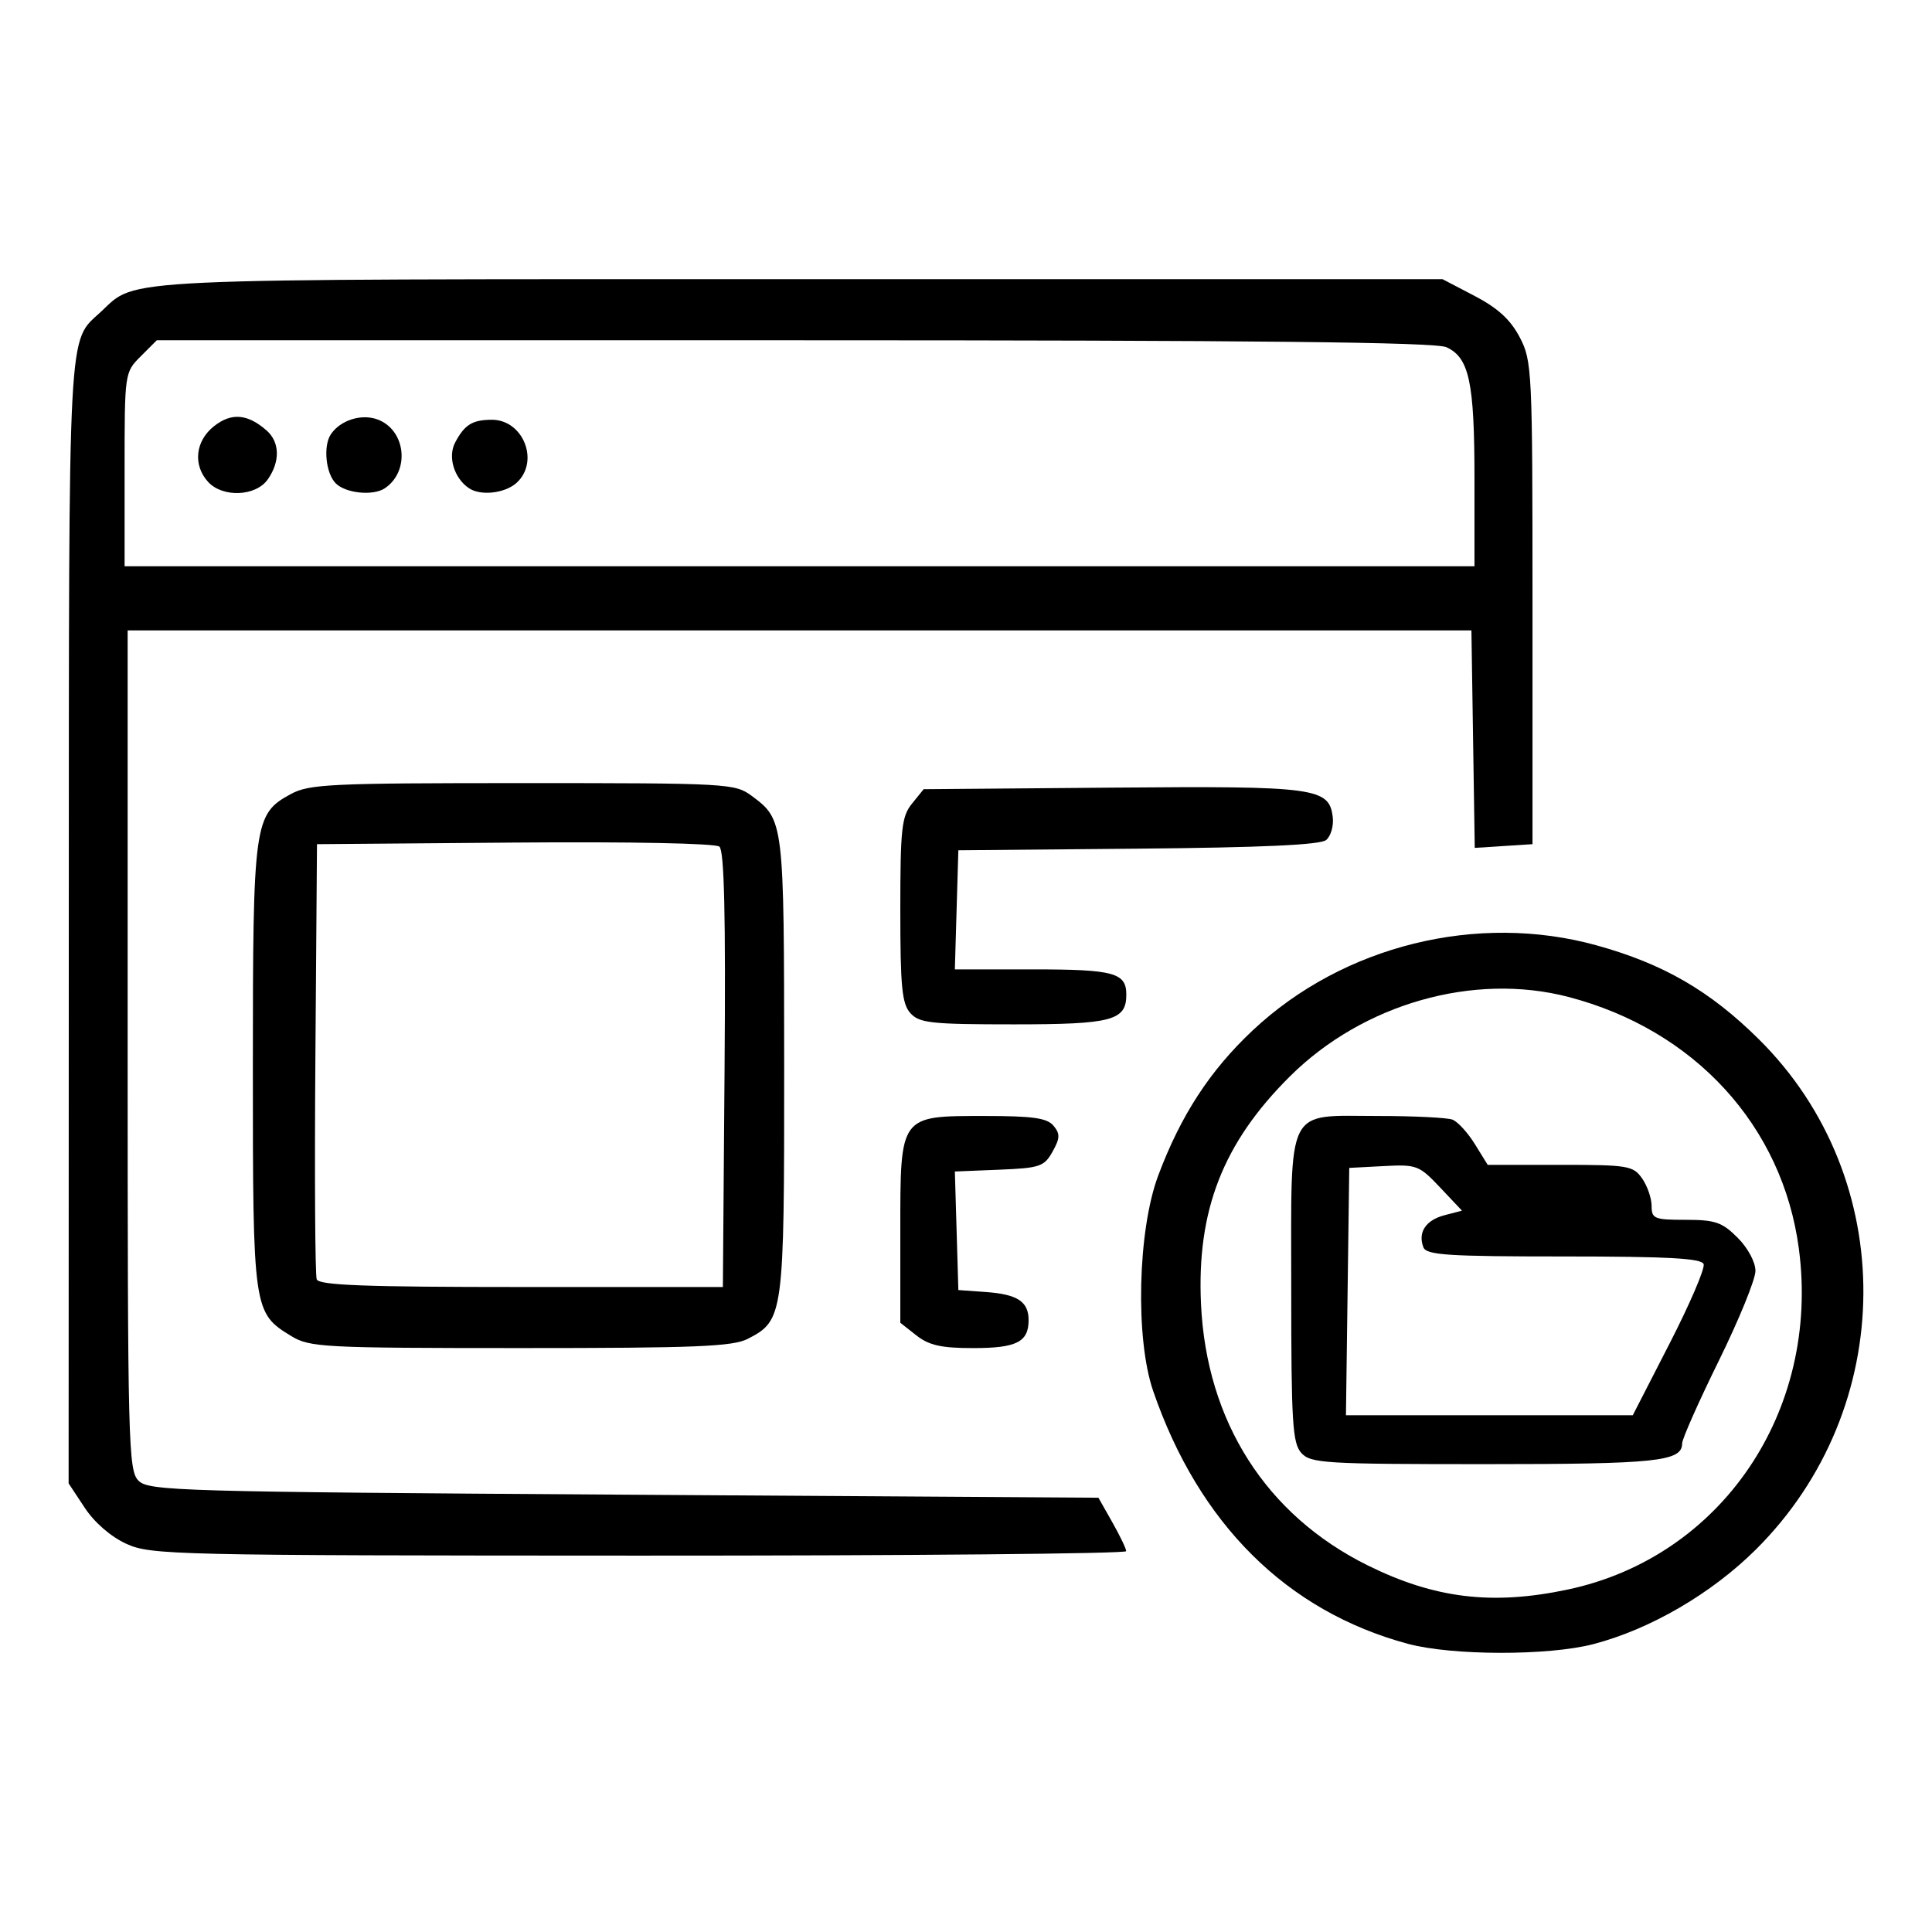
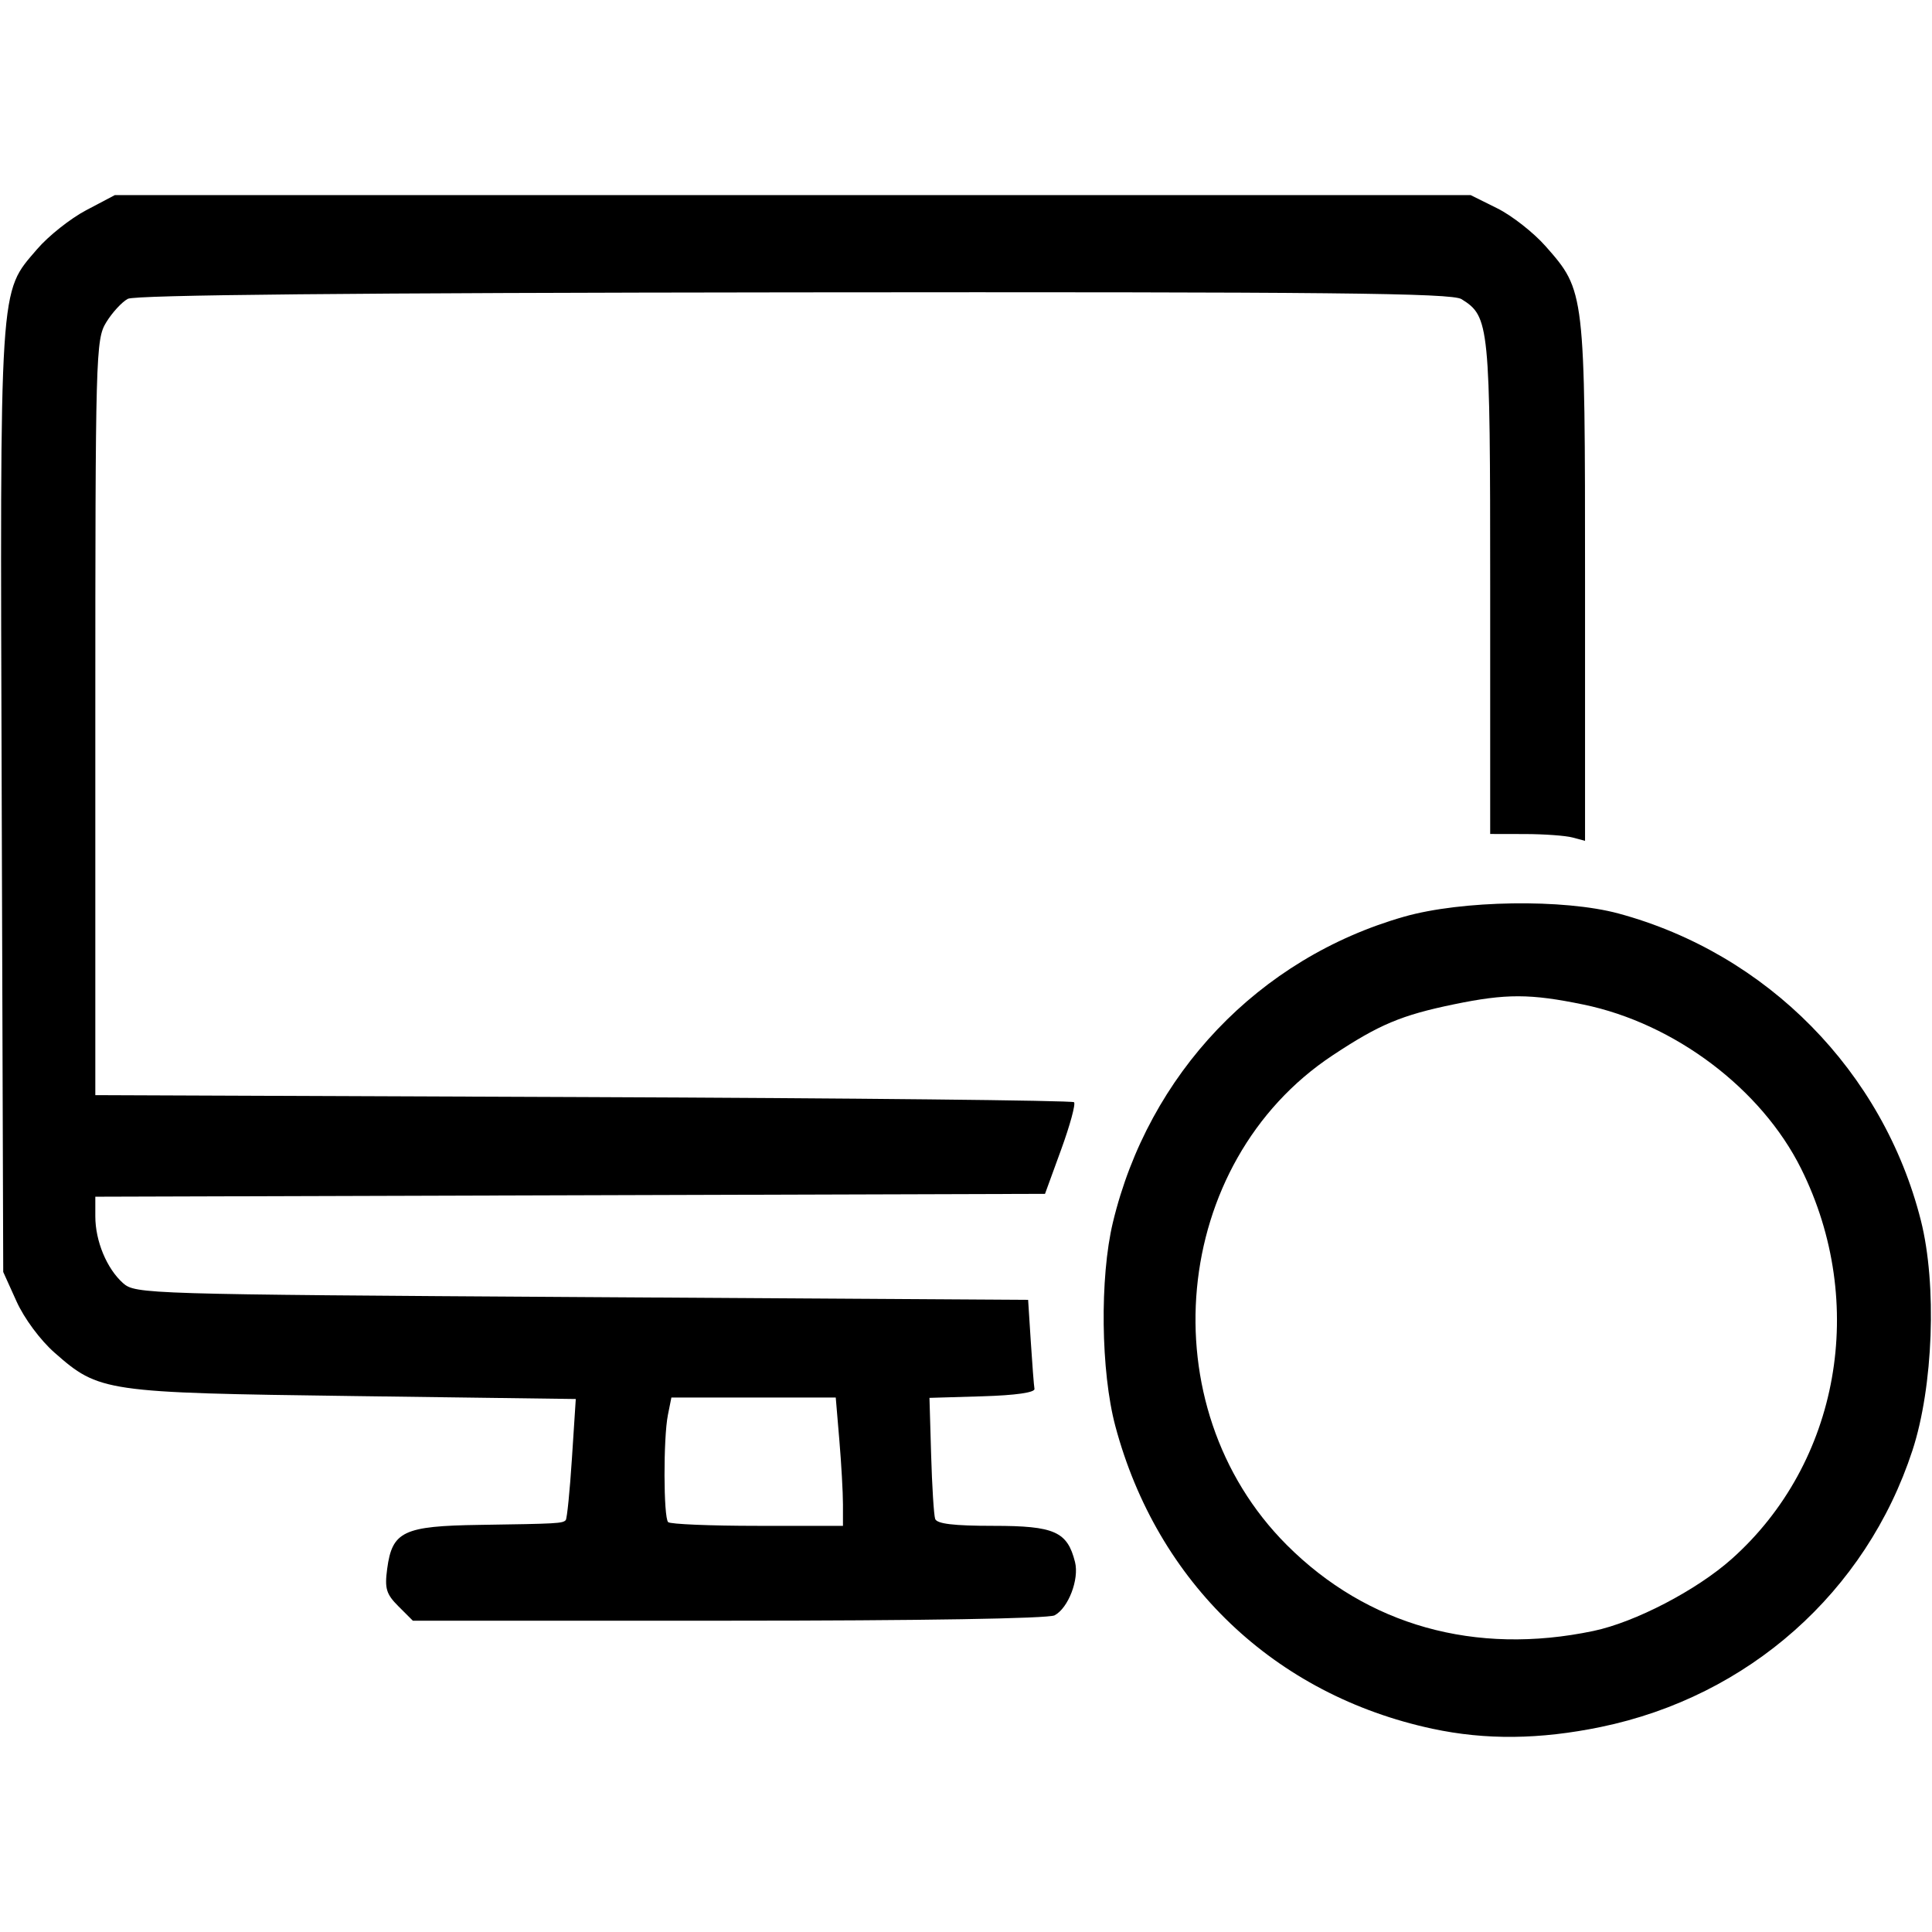
<svg xmlns="http://www.w3.org/2000/svg" version="1.1" id="svg1" width="24" height="24" viewBox="0 0 24 24">
  <defs id="defs1" />
  <g id="g1">
-     <g id="g70" transform="matrix(0.07587655,0,0,0.07587655,-101.8387,-1.016879)">
-       <path style="fill:#000000" d="m 1491.216,179.279 c -1.386,-1.531 -1.655,-4.279 -1.655,-16.889 0,-13.335 0.219,-15.331 1.911,-17.421 l 1.911,-2.361 30.839,-0.257 c 33.462,-0.279 35.57,0.005 36.14,4.866 0.165,1.409 -0.323,3.079 -1.084,3.711 -0.957,0.794 -10.476,1.231 -30.8,1.414 l -29.416,0.265 -0.286,9.75 -0.286,9.75 h 12.836 c 13.19,0 15.236,0.554 15.236,4.129 0,4.253 -2.339,4.871 -18.416,4.871 -13.527,0 -15.463,-0.209 -16.929,-1.829 z" id="path70" />
-       <path style="fill:#000000" d="m 1492.196,232.036 -2.635,-2.073 v -14.927 c 0,-19.16 -0.171,-18.927 13.878,-18.927 7.823,0 10.153,0.332 11.202,1.595 1.104,1.33 1.077,2.037 -0.162,4.25 -1.366,2.44 -2.072,2.678 -8.737,2.949 l -7.251,0.295 0.286,9.705 0.286,9.705 4.48,0.319 c 5.2,0.37 7.02,1.563 7.02,4.604 0,3.584 -1.967,4.578 -9.065,4.578 -5.229,0 -7.233,-0.447 -9.3,-2.073 z" id="path68" />
-       <path style="fill:#000000" d="m 1389.859,232.149 c -6.246,-3.809 -6.298,-4.174 -6.298,-44.023 0,-40.044 0.193,-41.439 6.171,-44.701 3.035,-1.656 6.385,-1.816 38.005,-1.816 33.643,0 34.76,0.062 37.5,2.096 5.271,3.913 5.293,4.102 5.309,44.203 0.016,40.936 -0.078,41.646 -5.953,44.683 -2.455,1.27 -8.525,1.516 -37.233,1.513 -32.255,-0.004 -34.49,-0.12 -37.501,-1.956 z m 70.927,-43.626 c 0.196,-25.339 -0.048,-35.853 -0.845,-36.514 -0.652,-0.541 -14.623,-0.818 -33.5,-0.664 l -32.381,0.264 -0.263,34.994 c -0.145,19.247 -0.046,35.559 0.219,36.25 0.373,0.972 7.926,1.256 33.488,1.256 h 33.007 z" id="path67" />
-       <path style="fill:#000000" d="m 1362.877,266.165 c -2.546,-1.156 -5.221,-3.466 -6.832,-5.901 l -2.648,-4.002 0.029,-92.025 c 0.032,-99.507 -0.225,-94.669 5.303,-99.831 5.919,-5.526 0.973,-5.298 114.685,-5.298 h 104.918 l 5.267,2.751 c 3.781,1.975 5.859,3.879 7.364,6.75 2.027,3.864 2.097,5.326 2.097,43.499 v 39.5 l -4.727,0.304 -4.727,0.304 -0.273,-17.804 -0.273,-17.804 h -110 -110 v 68.715 c 0,64.628 0.106,68.821 1.785,70.5 1.674,1.674 6.615,1.817 79.468,2.285 l 77.683,0.5 2.265,4 c 1.246,2.2 2.273,4.338 2.282,4.75 0.01,0.412 -35.871,0.74 -79.734,0.728 -76.183,-0.021 -79.937,-0.107 -83.934,-1.921 z M 1583.561,91.757 c 0,-15.794 -0.858,-19.808 -4.597,-21.511 -1.816,-0.827 -30.975,-1.138 -106.814,-1.138 h -104.317 l -2.636,2.636 c -2.627,2.627 -2.636,2.693 -2.636,18.5 v 15.864 h 110.5 110.5 z" id="path64" />
-       <path style="fill:#000000" d="m 1418.96,93.343 c -2.448,-1.634 -3.519,-5.142 -2.285,-7.485 1.539,-2.923 2.81,-3.716 5.981,-3.735 5.185,-0.031 7.906,6.864 4.076,10.33 -1.896,1.716 -5.856,2.169 -7.772,0.89 z" id="path63" />
-       <path style="fill:#000000" d="m 1397.132,92.537 c -1.633,-1.633 -2.083,-6.117 -0.806,-8.029 1.553,-2.325 5.043,-3.423 7.687,-2.418 4.619,1.756 5.304,8.477 1.148,11.253 -1.912,1.277 -6.396,0.826 -8.029,-0.806 z" id="path62" />
-       <path style="fill:#000000" d="m 1376.216,92.279 c -2.502,-2.765 -2.07,-6.7 1.002,-9.116 2.84,-2.234 5.482,-2.013 8.593,0.718 2.166,1.902 2.243,5.078 0.193,8.004 -1.962,2.802 -7.411,3.021 -9.788,0.394 z" id="path61" />
-       <path style="fill:#000000" d="m 1572.67,282.527 c -19.824,-5.331 -34.24,-19.643 -41.72,-41.419 -2.945,-8.573 -2.527,-26.272 0.832,-35.242 3.693,-9.862 8.472,-17.202 15.483,-23.782 14.804,-13.893 36.776,-19.319 56.309,-13.906 10.928,3.028 18.565,7.454 26.575,15.399 22.988,22.803 22.745,60.406 -0.541,83.531 -7.258,7.208 -17.299,13.048 -26.598,15.471 -7.356,1.916 -23.119,1.889 -30.339,-0.053 z m 26.161,-8.888 c 25.154,-5.33 41.341,-29.184 37.843,-55.766 -2.647,-20.115 -17.06,-35.87 -37.744,-41.257 -15.509,-4.04 -33.616,1.124 -45.574,12.997 -10.966,10.888 -15.29,21.969 -14.565,37.326 0.906,19.208 10.669,34.506 27.27,42.735 10.972,5.438 20.419,6.581 32.77,3.964 z" id="path56" />
-       <path style="fill:#000000" d="m 1555.216,251.279 c -1.447,-1.599 -1.655,-4.97 -1.655,-26.845 0,-30.421 -1.053,-28.326 14.247,-28.326 5.824,0 11.292,0.27 12.151,0.599 0.859,0.33 2.507,2.13 3.663,4 l 2.102,3.401 h 11.862 c 11.124,0 11.959,0.138 13.418,2.223 0.856,1.222 1.557,3.247 1.557,4.5 0,2.098 0.44,2.277 5.577,2.277 4.831,0 5.968,0.391 8.5,2.923 1.686,1.686 2.923,3.991 2.923,5.445 0,1.387 -2.7,8.008 -6,14.714 -3.3,6.705 -6,12.789 -6,13.52 0,2.961 -4.155,3.399 -32.279,3.399 -26.254,0 -28.536,-0.139 -30.066,-1.829 z m 60.289,-17.921 c 3.317,-6.463 5.825,-12.312 5.574,-13 -0.346,-0.949 -5.851,-1.25 -22.88,-1.25 -19.01,0 -22.512,-0.228 -23,-1.5 -0.937,-2.441 0.381,-4.447 3.446,-5.249 l 2.872,-0.751 -3.585,-3.797 c -3.427,-3.63 -3.833,-3.784 -9.228,-3.5 l -5.643,0.297 -0.271,20.25 -0.271,20.25 h 23.478 23.478 z" id="path55" />
+     <g id="g2" transform="matrix(0.06931164,0,0,0.06931164,-74.43522,-37.39581)">
+       <path style="fill:#000000" d="m 1145.333,827.424 c -2.198,-2.198 -2.494,-3.186 -2.018,-6.74 0.899,-6.702 2.905,-7.655 16.545,-7.855 13.984,-0.206 14.914,-0.257 15.456,-0.859 0.233,-0.258 0.733,-5.247 1.111,-11.086 l 0.688,-10.616 -39.808,-0.529 c -44.639,-0.593 -45.612,-0.735 -53.613,-7.777 -2.543,-2.238 -5.43,-6.13 -6.805,-9.175 L 1074.5,767.5 l -0.272,-84.418 c -0.303,-93.896 -0.495,-90.906 6.347,-98.899 2.007,-2.345 5.961,-5.483 8.787,-6.973 L 1094.5,574.5 h 121.5 121.5 l 4.77,2.37 c 2.624,1.303 6.527,4.366 8.675,6.805 7.053,8.012 7.055,8.031 7.055,60.12 v 46.438 l -2.25,-0.603 c -1.238,-0.332 -5.062,-0.609 -8.5,-0.617 L 1341,689 v -44.099 c 0,-47.318 -0.13,-48.628 -5.137,-51.755 -1.754,-1.096 -23.213,-1.314 -119.613,-1.216 -79.098,0.081 -118.109,0.459 -119.416,1.158 -1.067,0.571 -2.815,2.472 -3.884,4.225 -1.873,3.072 -1.943,5.614 -1.946,70.84 v 67.654 l 87.417,0.346 c 48.079,0.19 87.676,0.605 87.993,0.922 0.317,0.317 -0.724,4.142 -2.313,8.5 l -2.889,7.924 -85.104,0.256 -85.104,0.256 v 3.526 c 0,4.424 2.05,9.361 4.967,11.962 2.193,1.955 4.023,2.011 82.229,2.5 l 79.986,0.5 0.477,7.453 c 0.262,4.099 0.559,7.924 0.659,8.5 0.114,0.653 -3.393,1.154 -9.318,1.33 l -9.5,0.282 0.299,10.218 c 0.164,5.62 0.488,10.78 0.719,11.468 0.298,0.889 3.316,1.25 10.451,1.25 10.945,0 13.246,1.022 14.619,6.494 0.774,3.086 -1.196,8.226 -3.659,9.544 C 1261.842,829.621 1238.853,830 1204.524,830 h -56.611 z M 1225,809.151 c 0,-2.117 -0.291,-7.292 -0.647,-11.5 L 1223.707,790 h -14.728 -14.728 l -0.625,3.125 c -0.832,4.16 -0.801,18.365 0.042,19.208 0.367,0.367 7.567,0.667 16,0.667 H 1225 Z" id="path4" />
+       <path style="fill:#000000" d="m 1330.654,849.368 c -28.275,-6.065 -49.333,-26.159 -56.834,-54.233 -2.612,-9.776 -2.814,-26.639 -0.438,-36.528 6.393,-26.604 26.134,-47.334 52.164,-54.776 10.334,-2.954 28.634,-3.229 38.455,-0.577 26.614,7.186 47.44,28.33 54.188,55.015 2.902,11.476 2.228,29.796 -1.516,41.23 -8.315,25.39 -29.398,44.092 -55.859,49.552 -10.927,2.255 -20.645,2.357 -30.158,0.316 z M 1359.5,831.841 c 7.481,-1.568 18.499,-7.305 24.78,-12.903 19.313,-17.213 24.416,-45.878 12.453,-69.939 -7.119,-14.317 -22.674,-26.048 -39.011,-29.423 -9.539,-1.97 -13.86,-1.979 -23.213,-0.047 -9.441,1.95 -13.405,3.618 -21.774,9.163 -28.99,19.205 -33.061,62.868 -8.182,87.747 14.421,14.421 33.763,19.842 54.949,15.401 z" id="path1" />
    </g>
  </g>
</svg>
